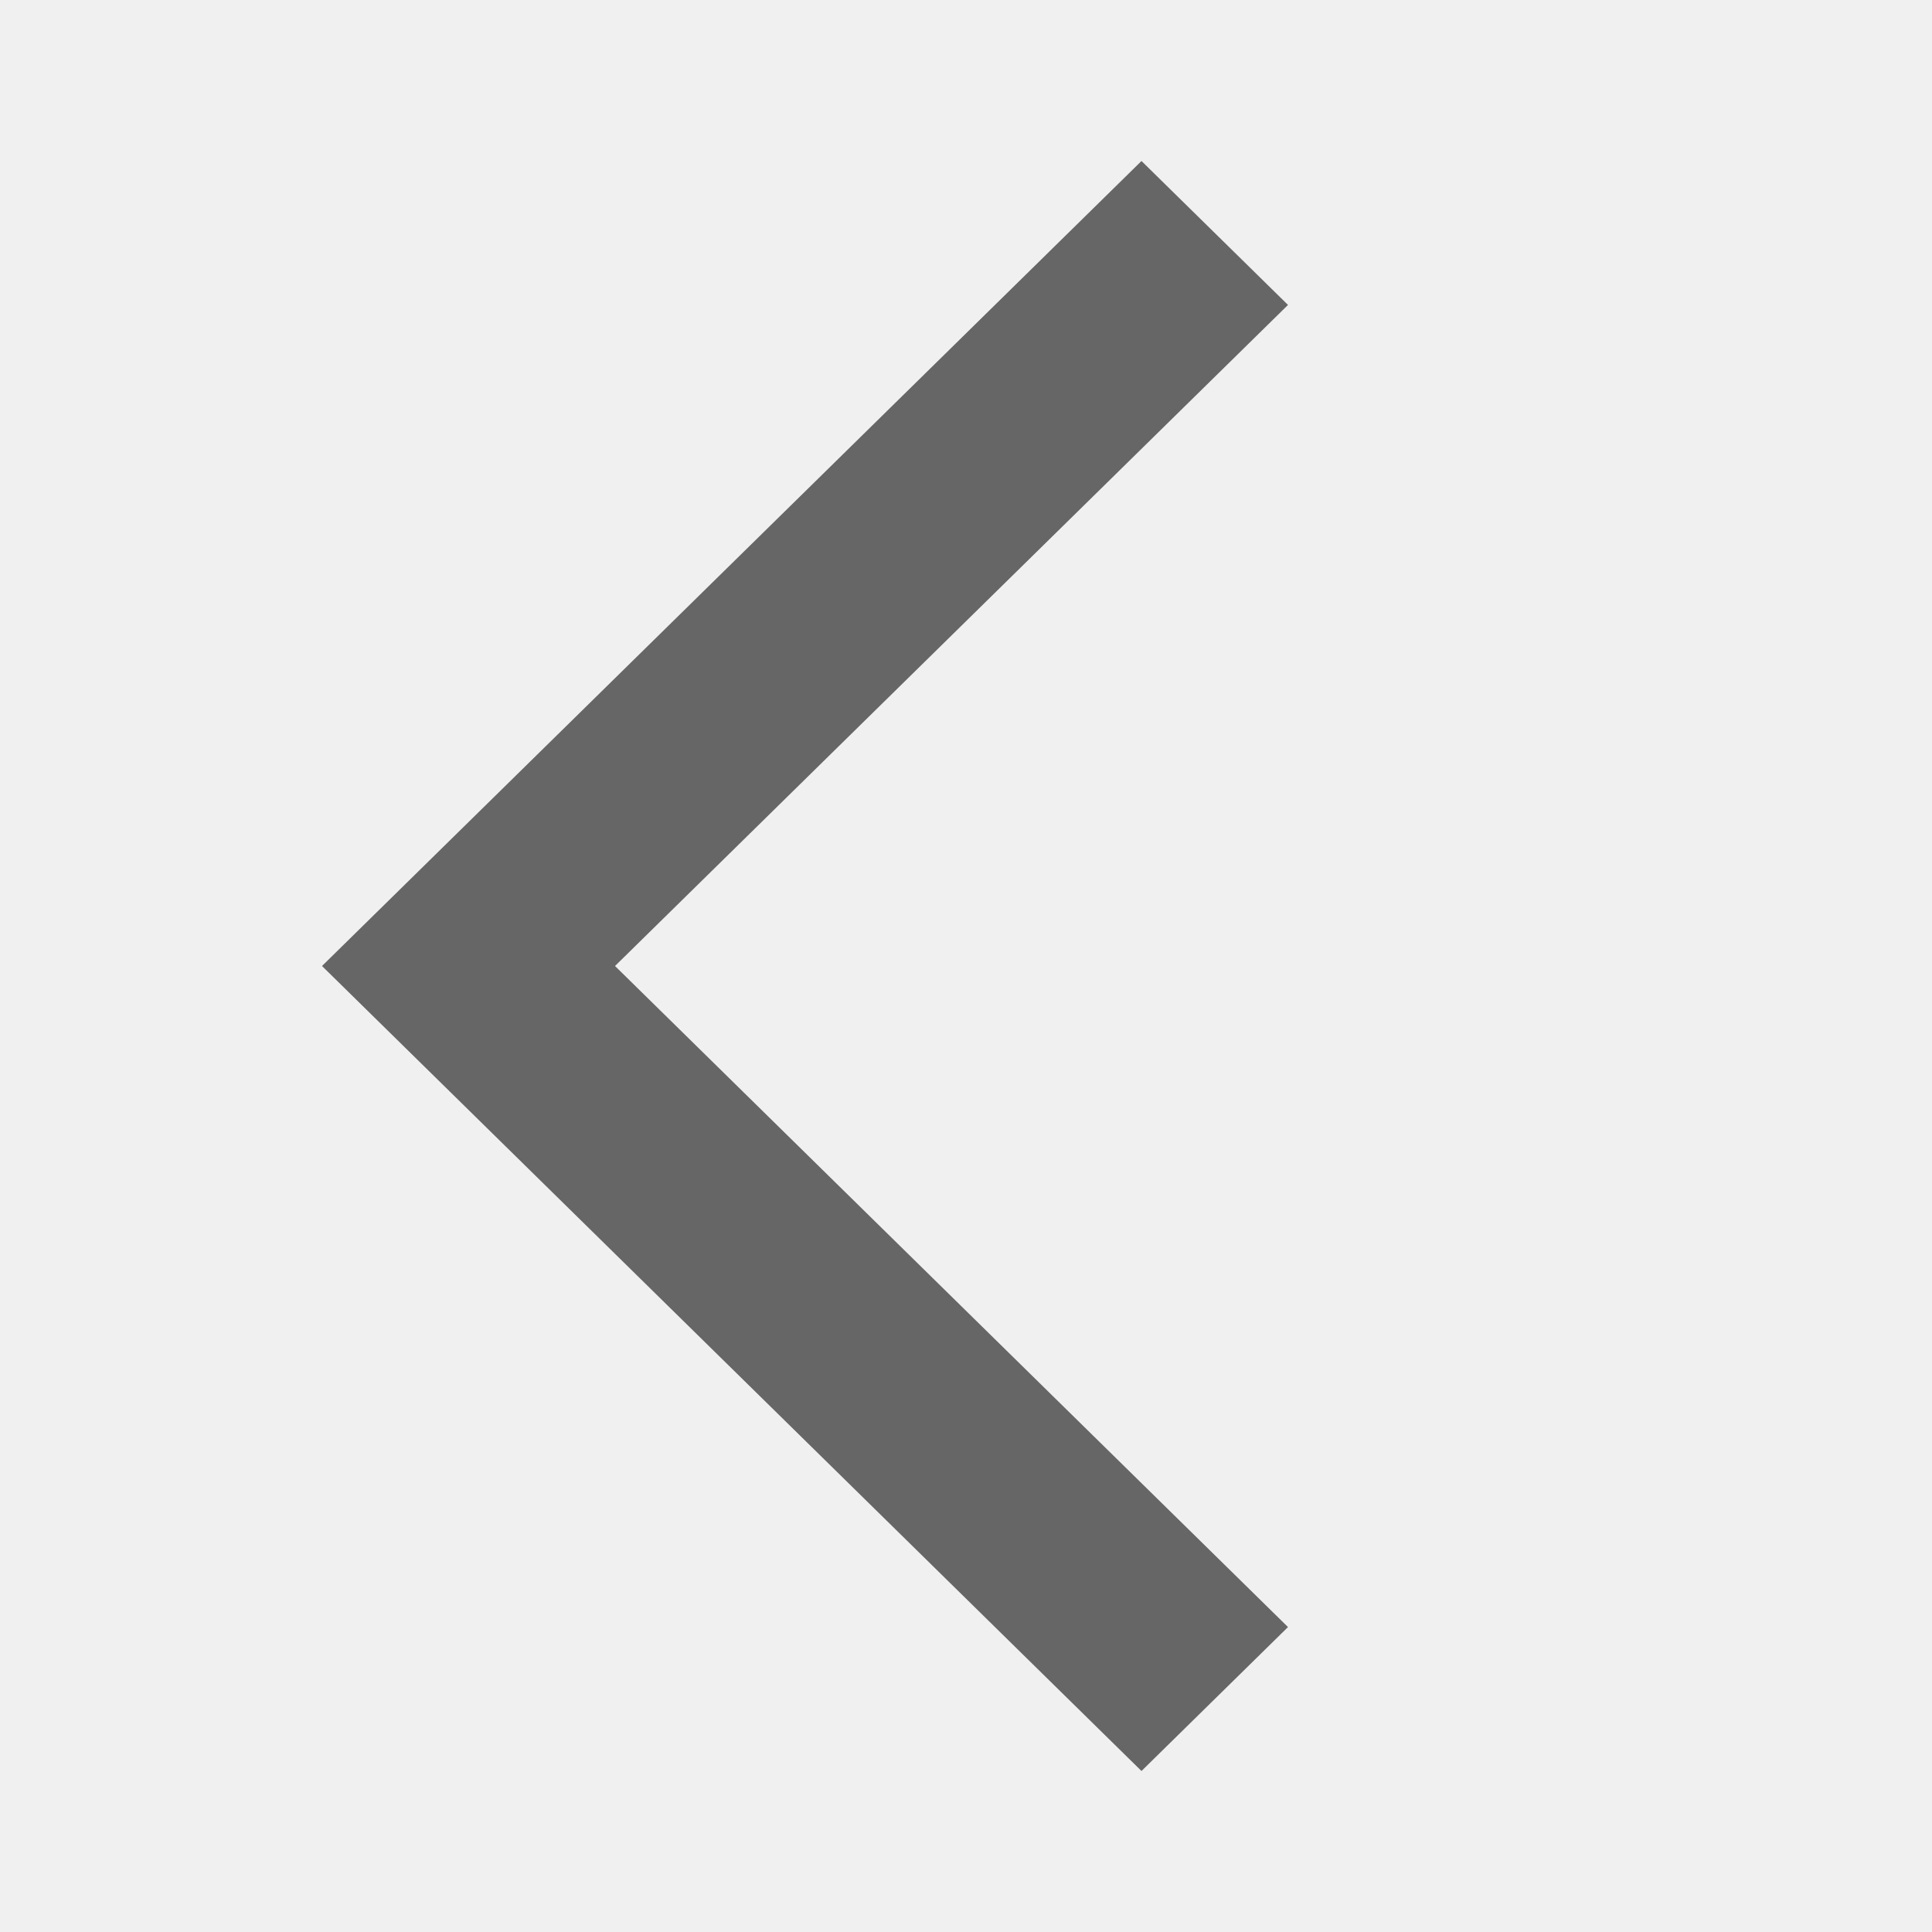
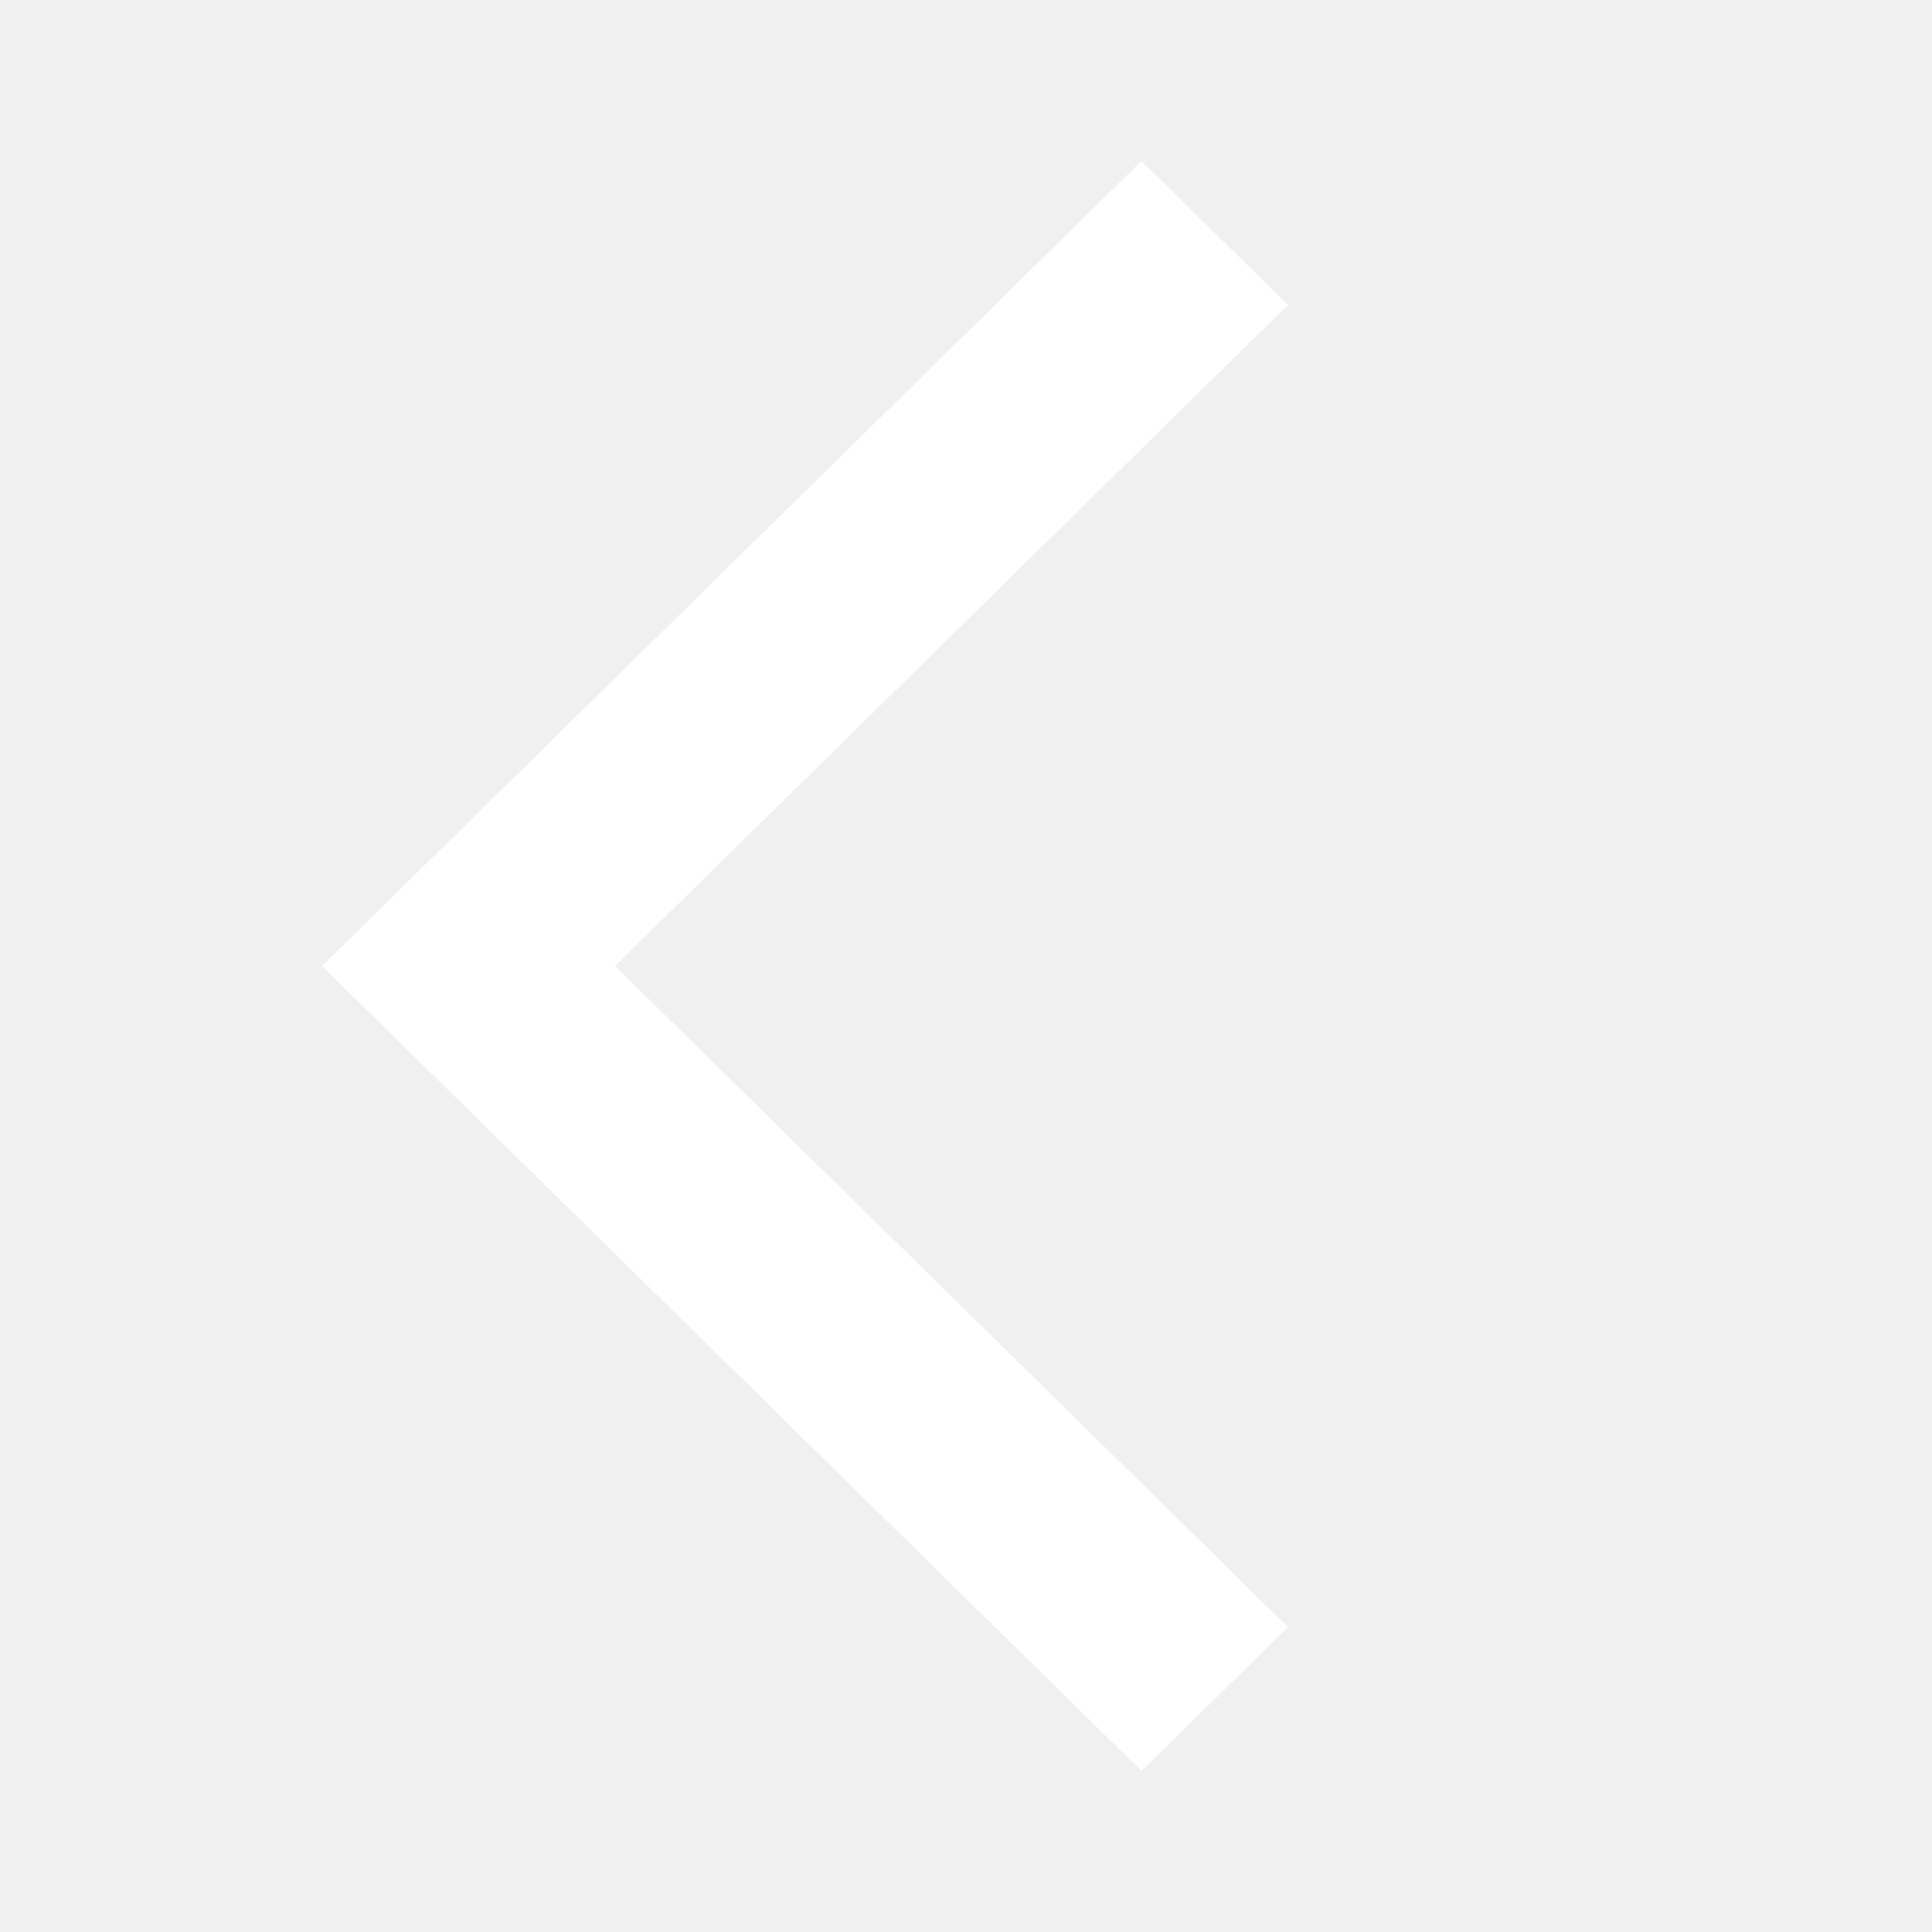
<svg xmlns="http://www.w3.org/2000/svg" width="24" height="24" viewBox="0 0 24 24" fill="none">
  <g clip-path="url(#clip0_14_12942)">
-     <path fill-rule="evenodd" clip-rule="evenodd" d="M16 3.788L14.18 2L4 12L14.18 22L16 20.212L7.64 12L16 3.788Z" fill="#666666" />
+     <path fill-rule="evenodd" clip-rule="evenodd" d="M16 3.788L14.18 2L4 12L14.18 22L16 20.212L7.64 12L16 3.788Z" fill="white" />
  </g>
  <defs>
    <clipPath id="clip0_14_12942">
      <rect width="24" height="24" fill="white" />
    </clipPath>
  </defs>
</svg>
